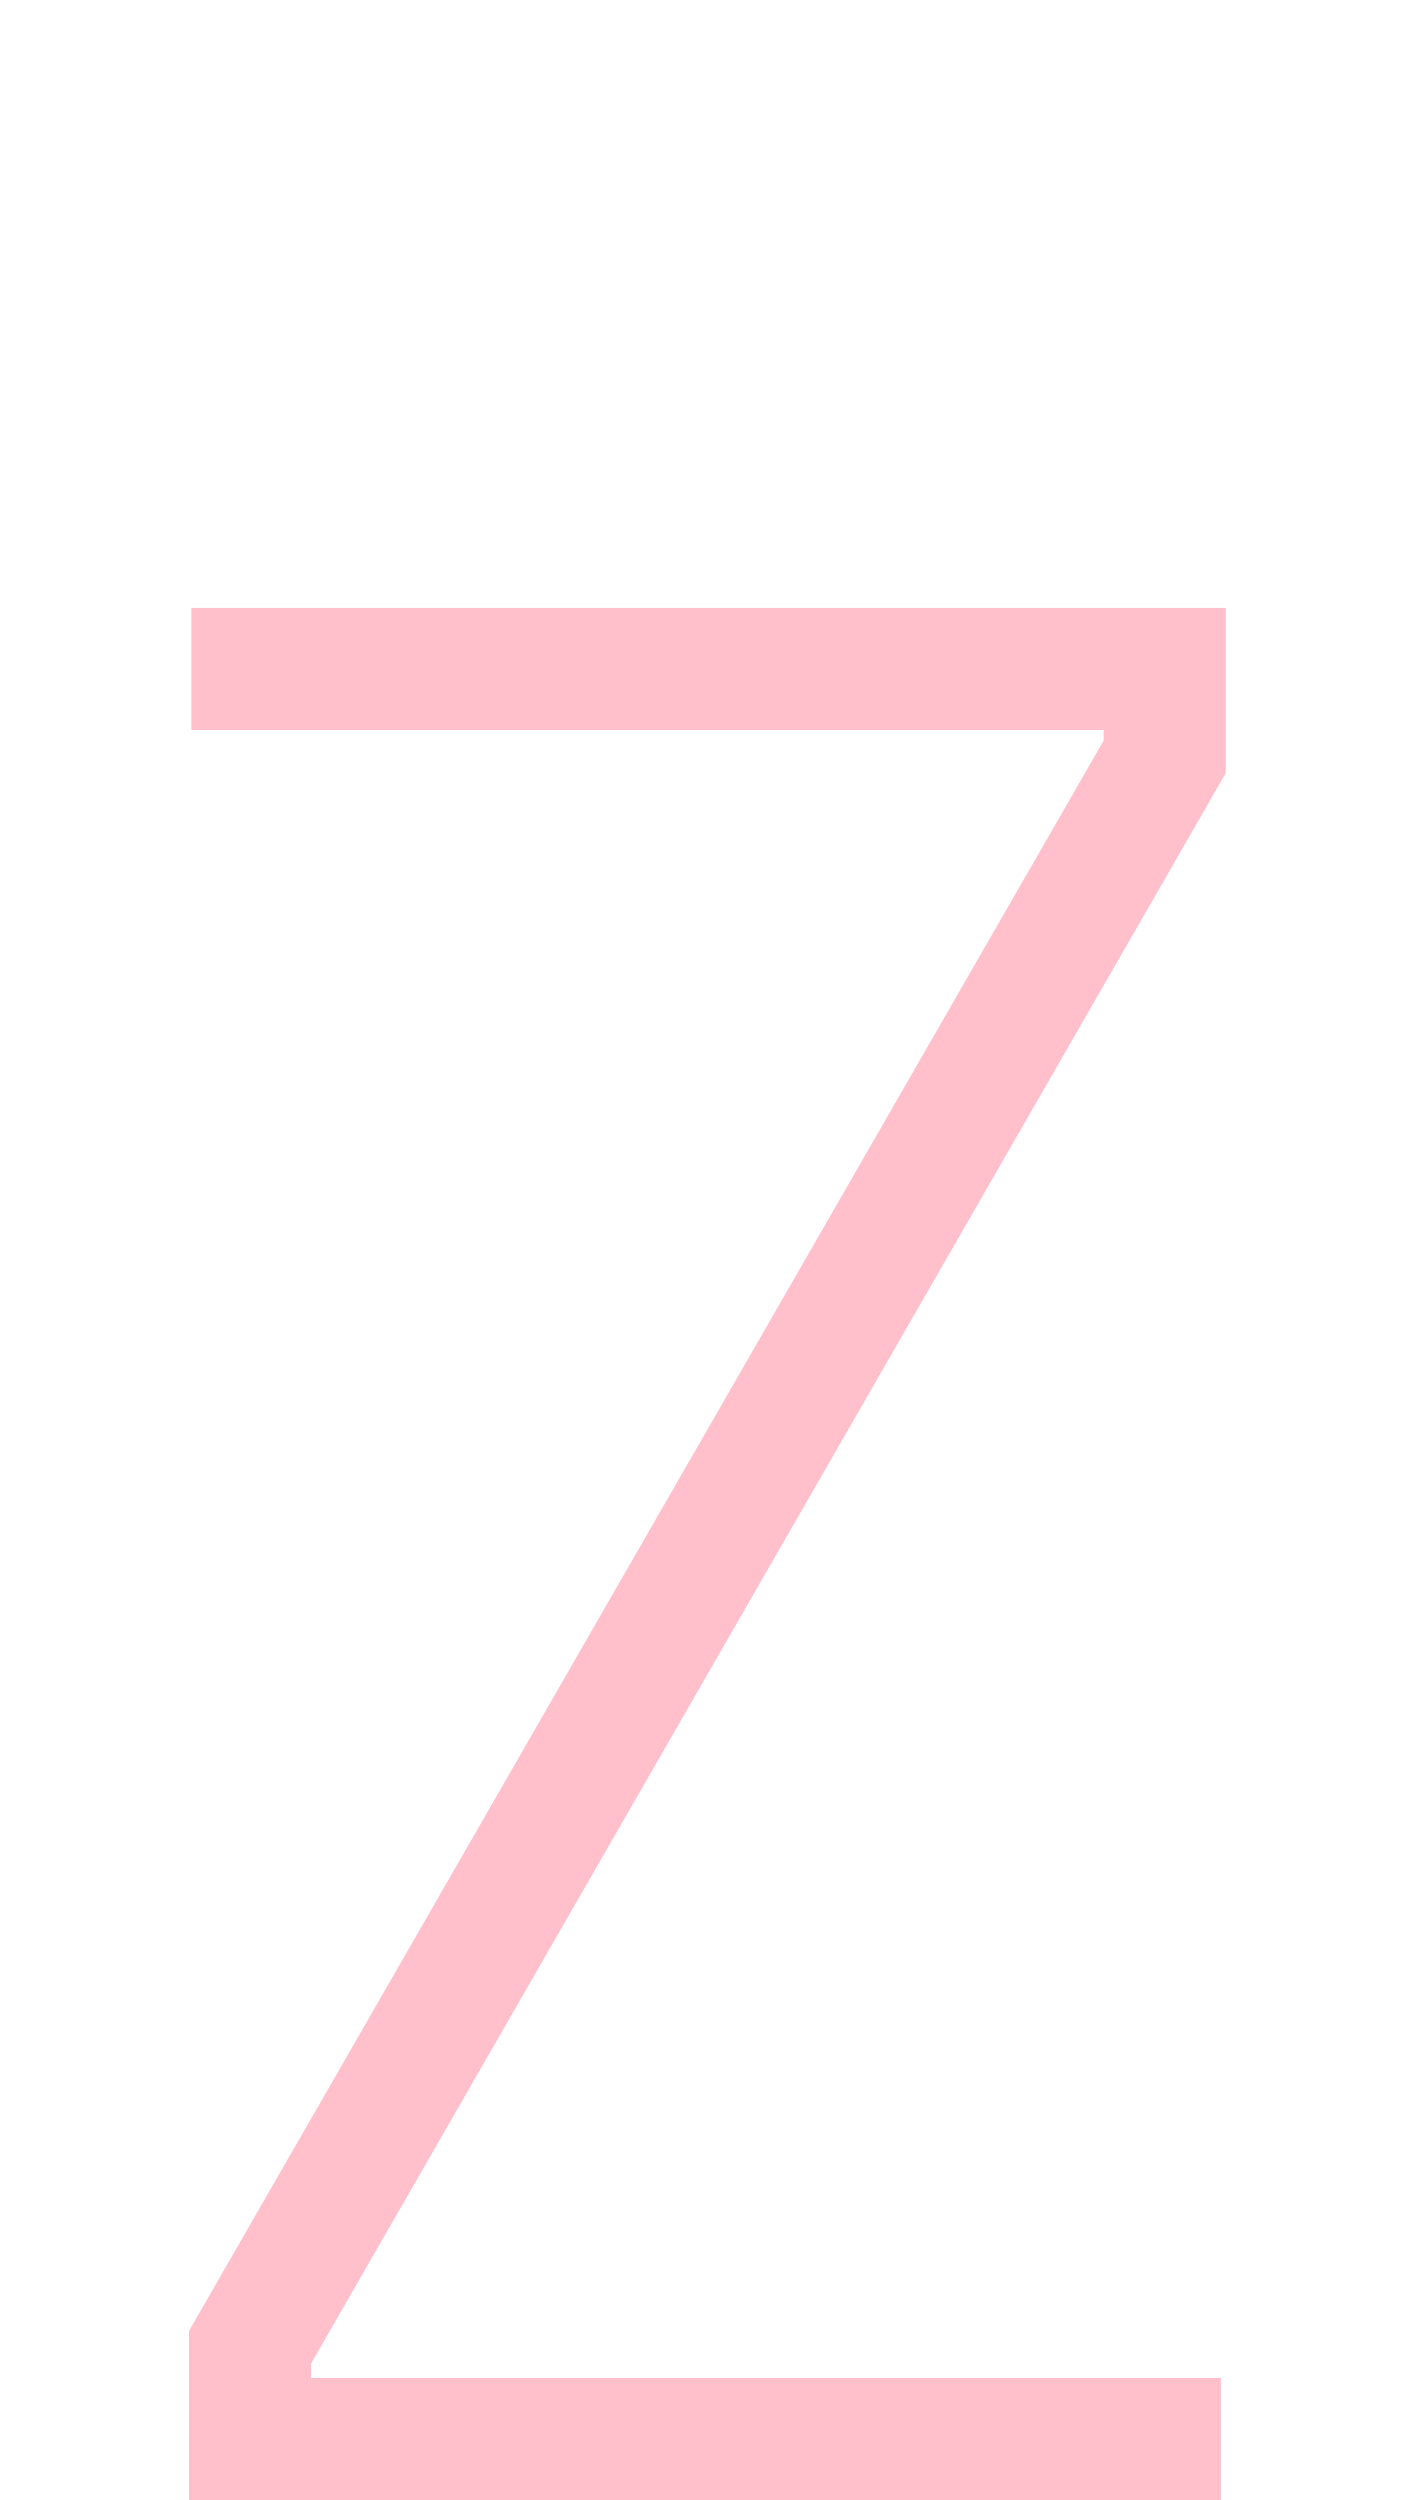
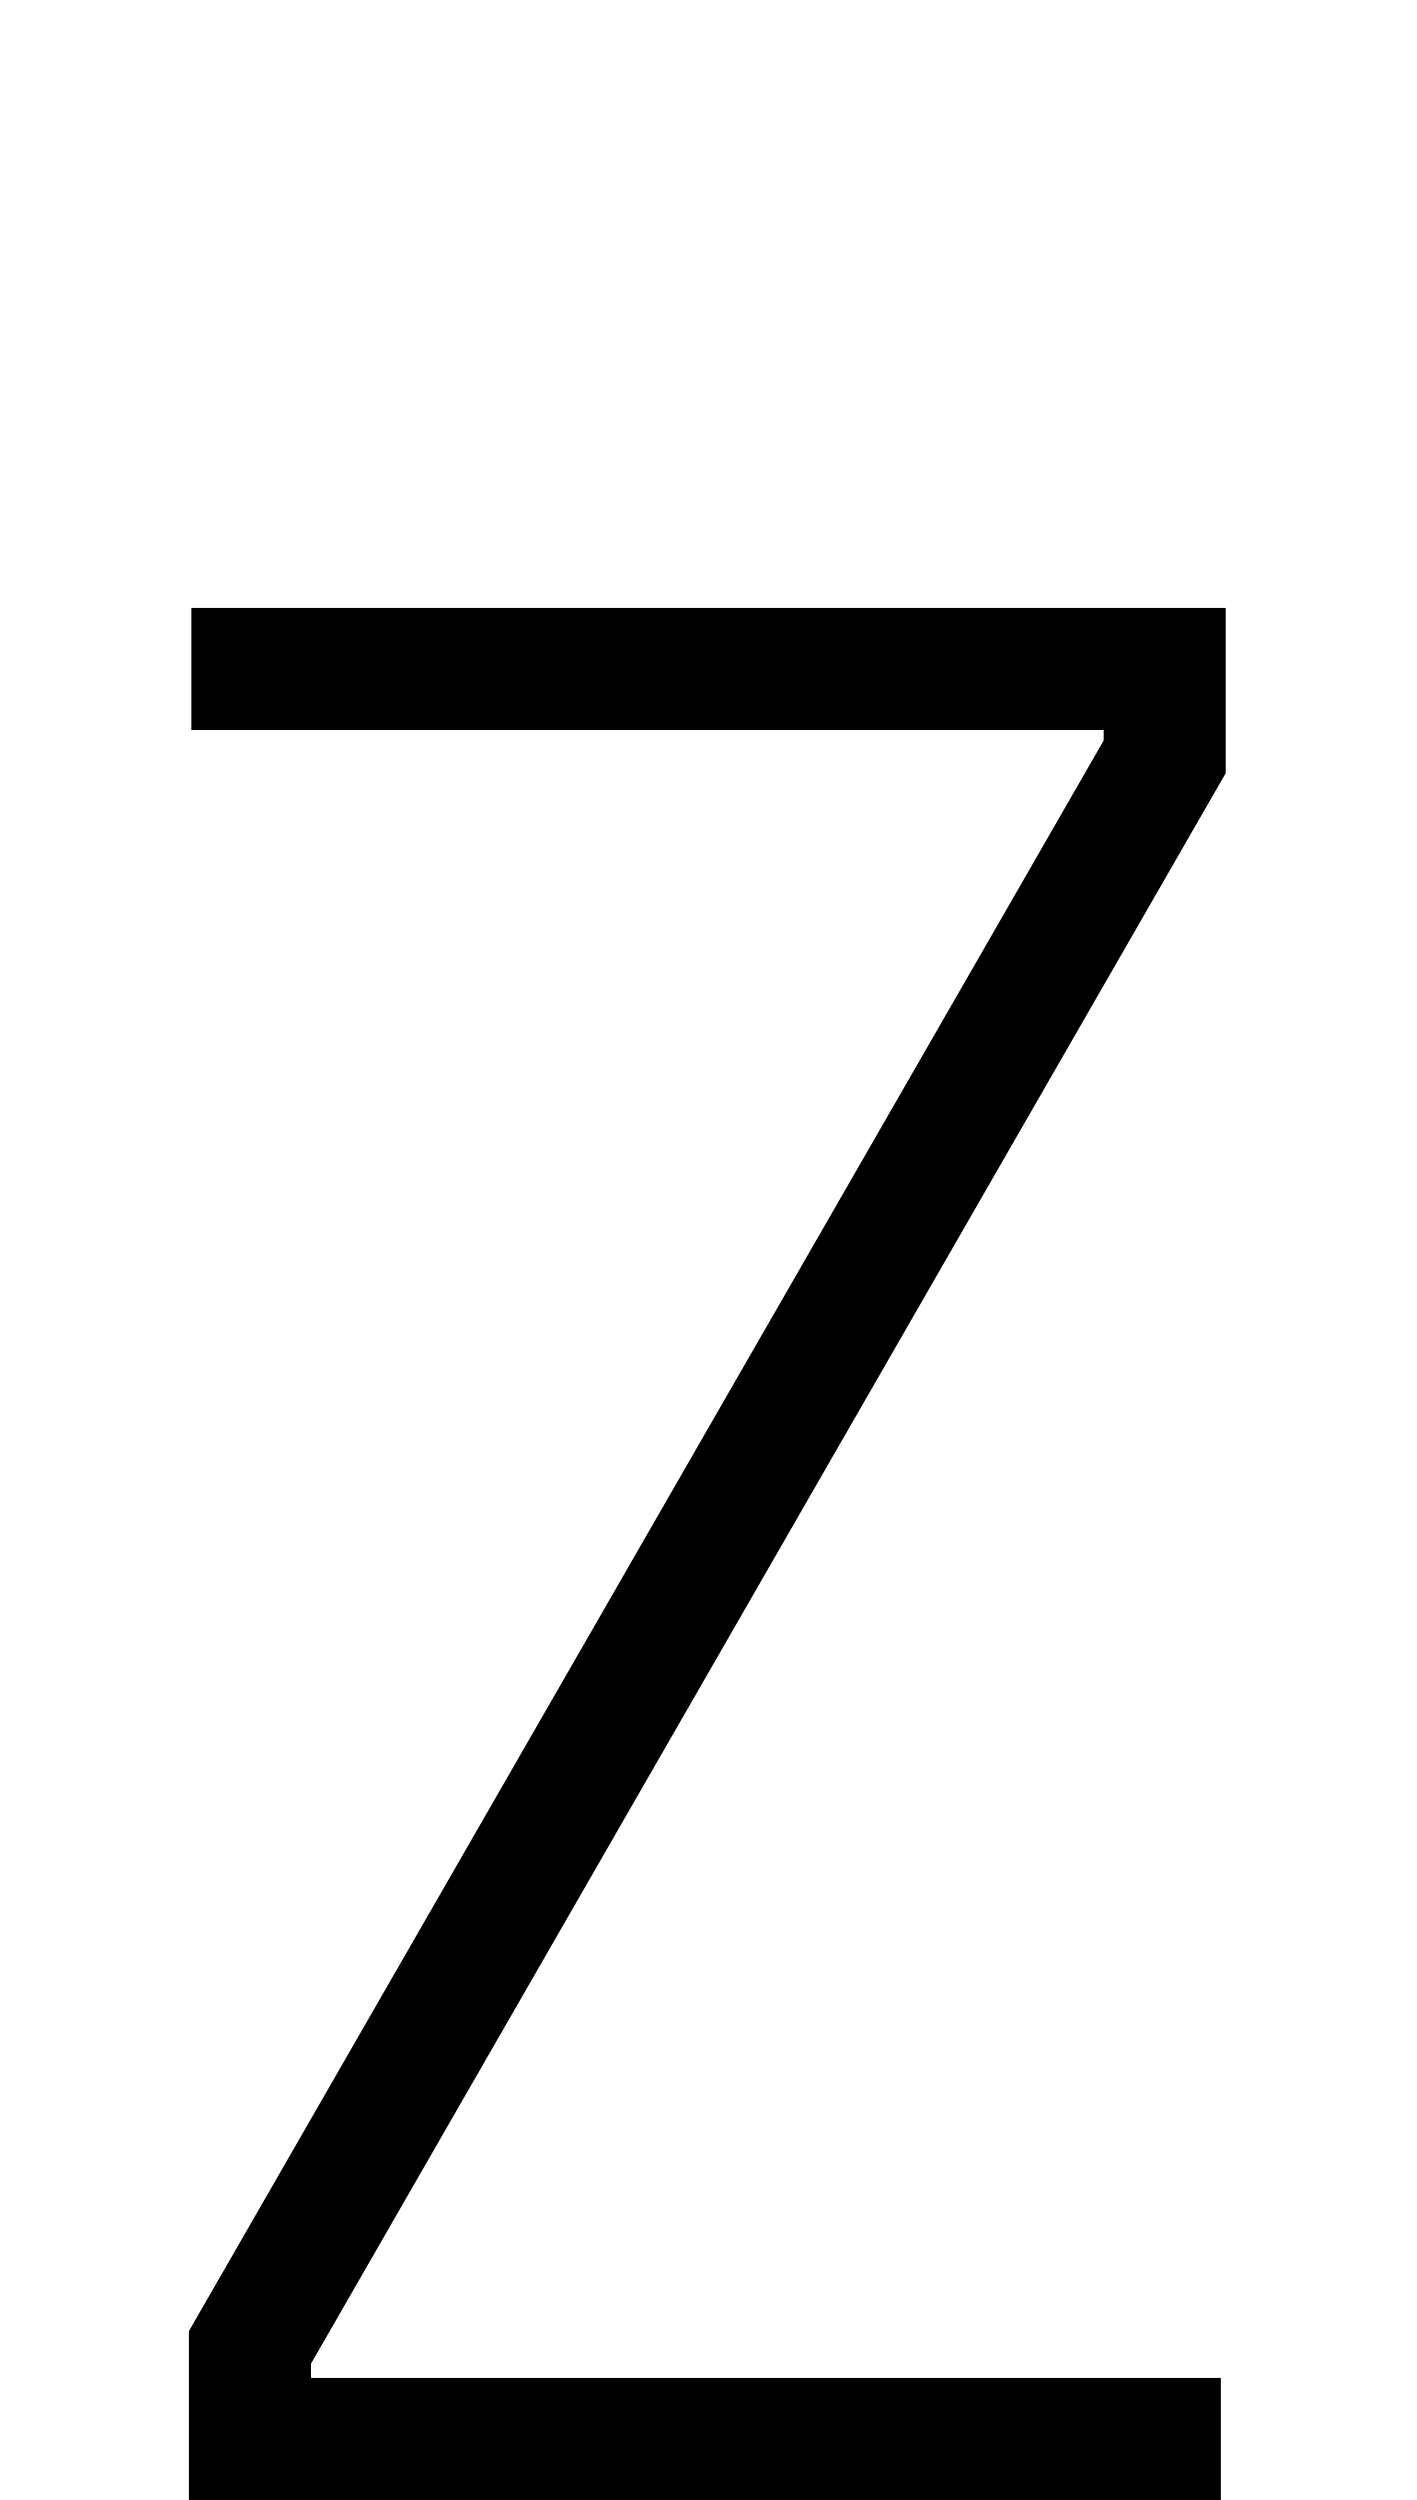
<svg xmlns="http://www.w3.org/2000/svg" version="1.1" viewBox="0 -288 1160 2048" id="svg6" width="1160" height="2048">
  <defs id="defs10" />
  <g id="layer3" style="display:inline">
-     <path id="path5236-7-72-2-3" d="m 156.756,260 h 797.366 v 72 L 204.756,1635 v 75 h 795.366" style="display: inline; fill: none; fill-rule: evenodd; stroke: pink; stroke-width: 100; stroke-linecap: butt; stroke-linejoin: miter; stroke-miterlimit: 4; stroke-dasharray: none; stroke-opacity: 1;" class="ext" />
+     <path id="path5236-7-72-2-3" d="m 156.756,260 h 797.366 v 72 L 204.756,1635 v 75 h 795.366" style="display:inline;fill:none;fill-rule:evenodd;stroke:#000000;stroke-width:100;stroke-linecap:butt;stroke-linejoin:miter;stroke-miterlimit:4;stroke-dasharray:none;stroke-opacity:1" class="ext" />
  </g>
</svg>
